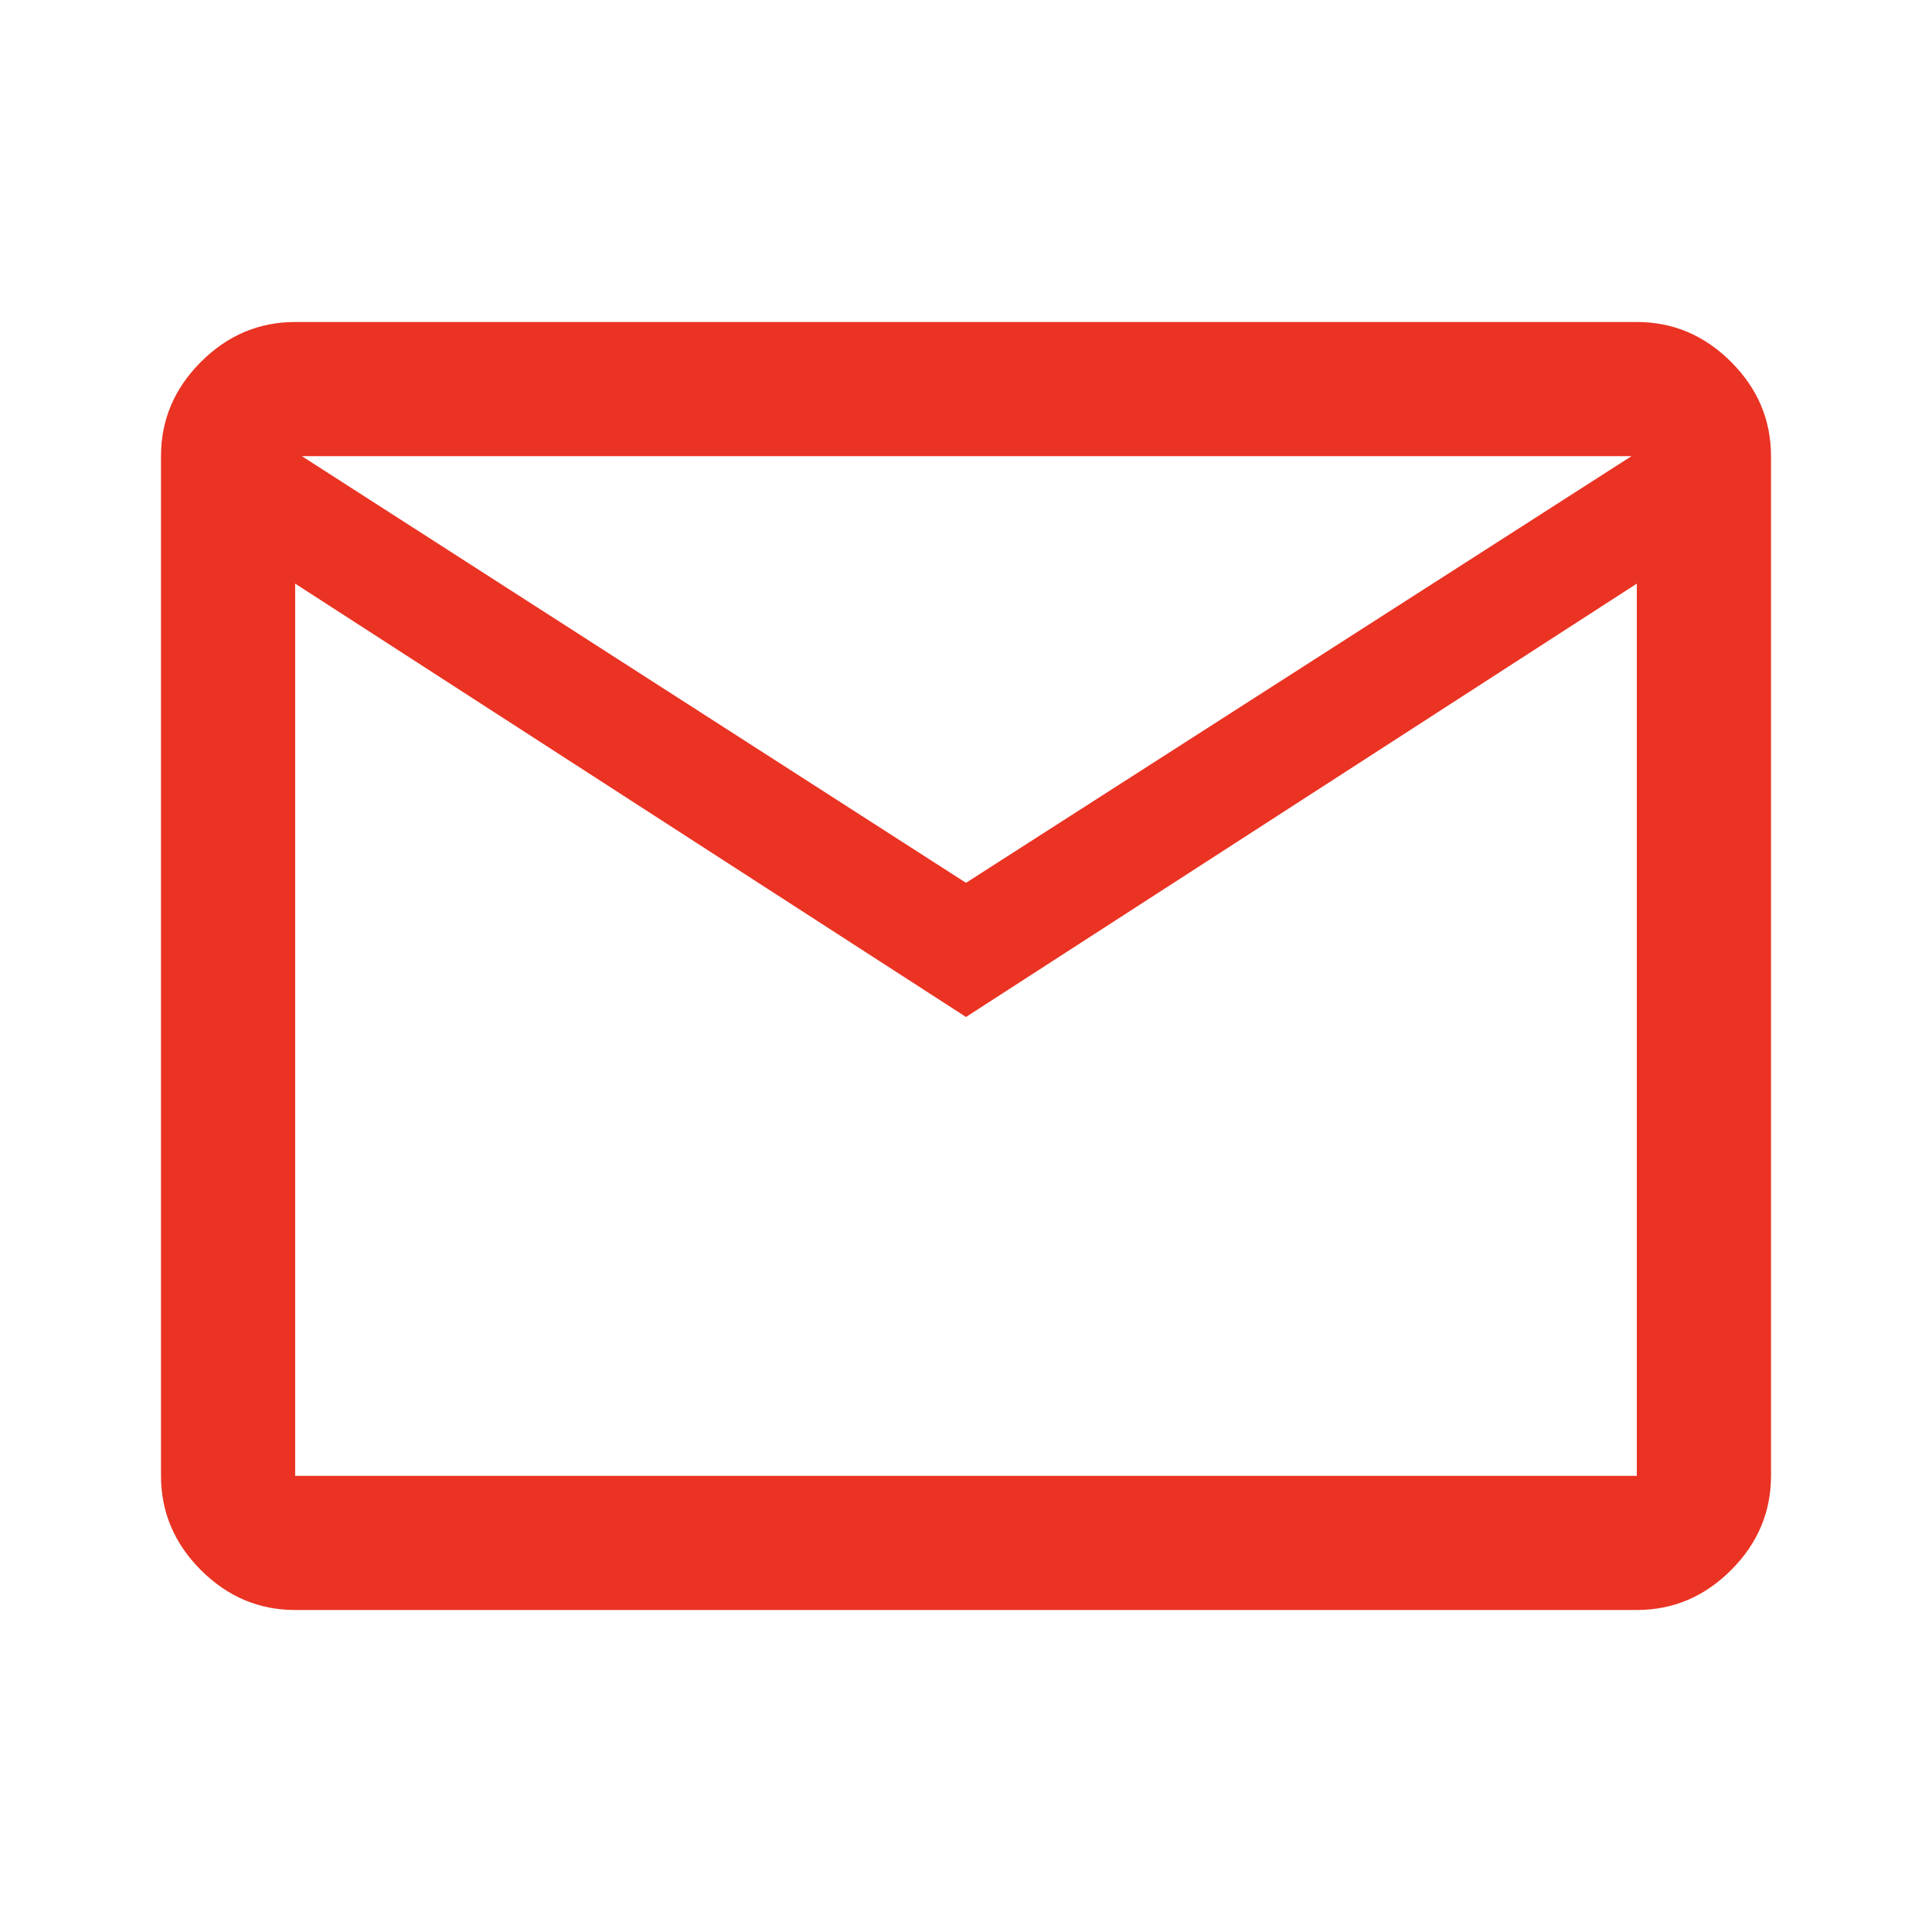
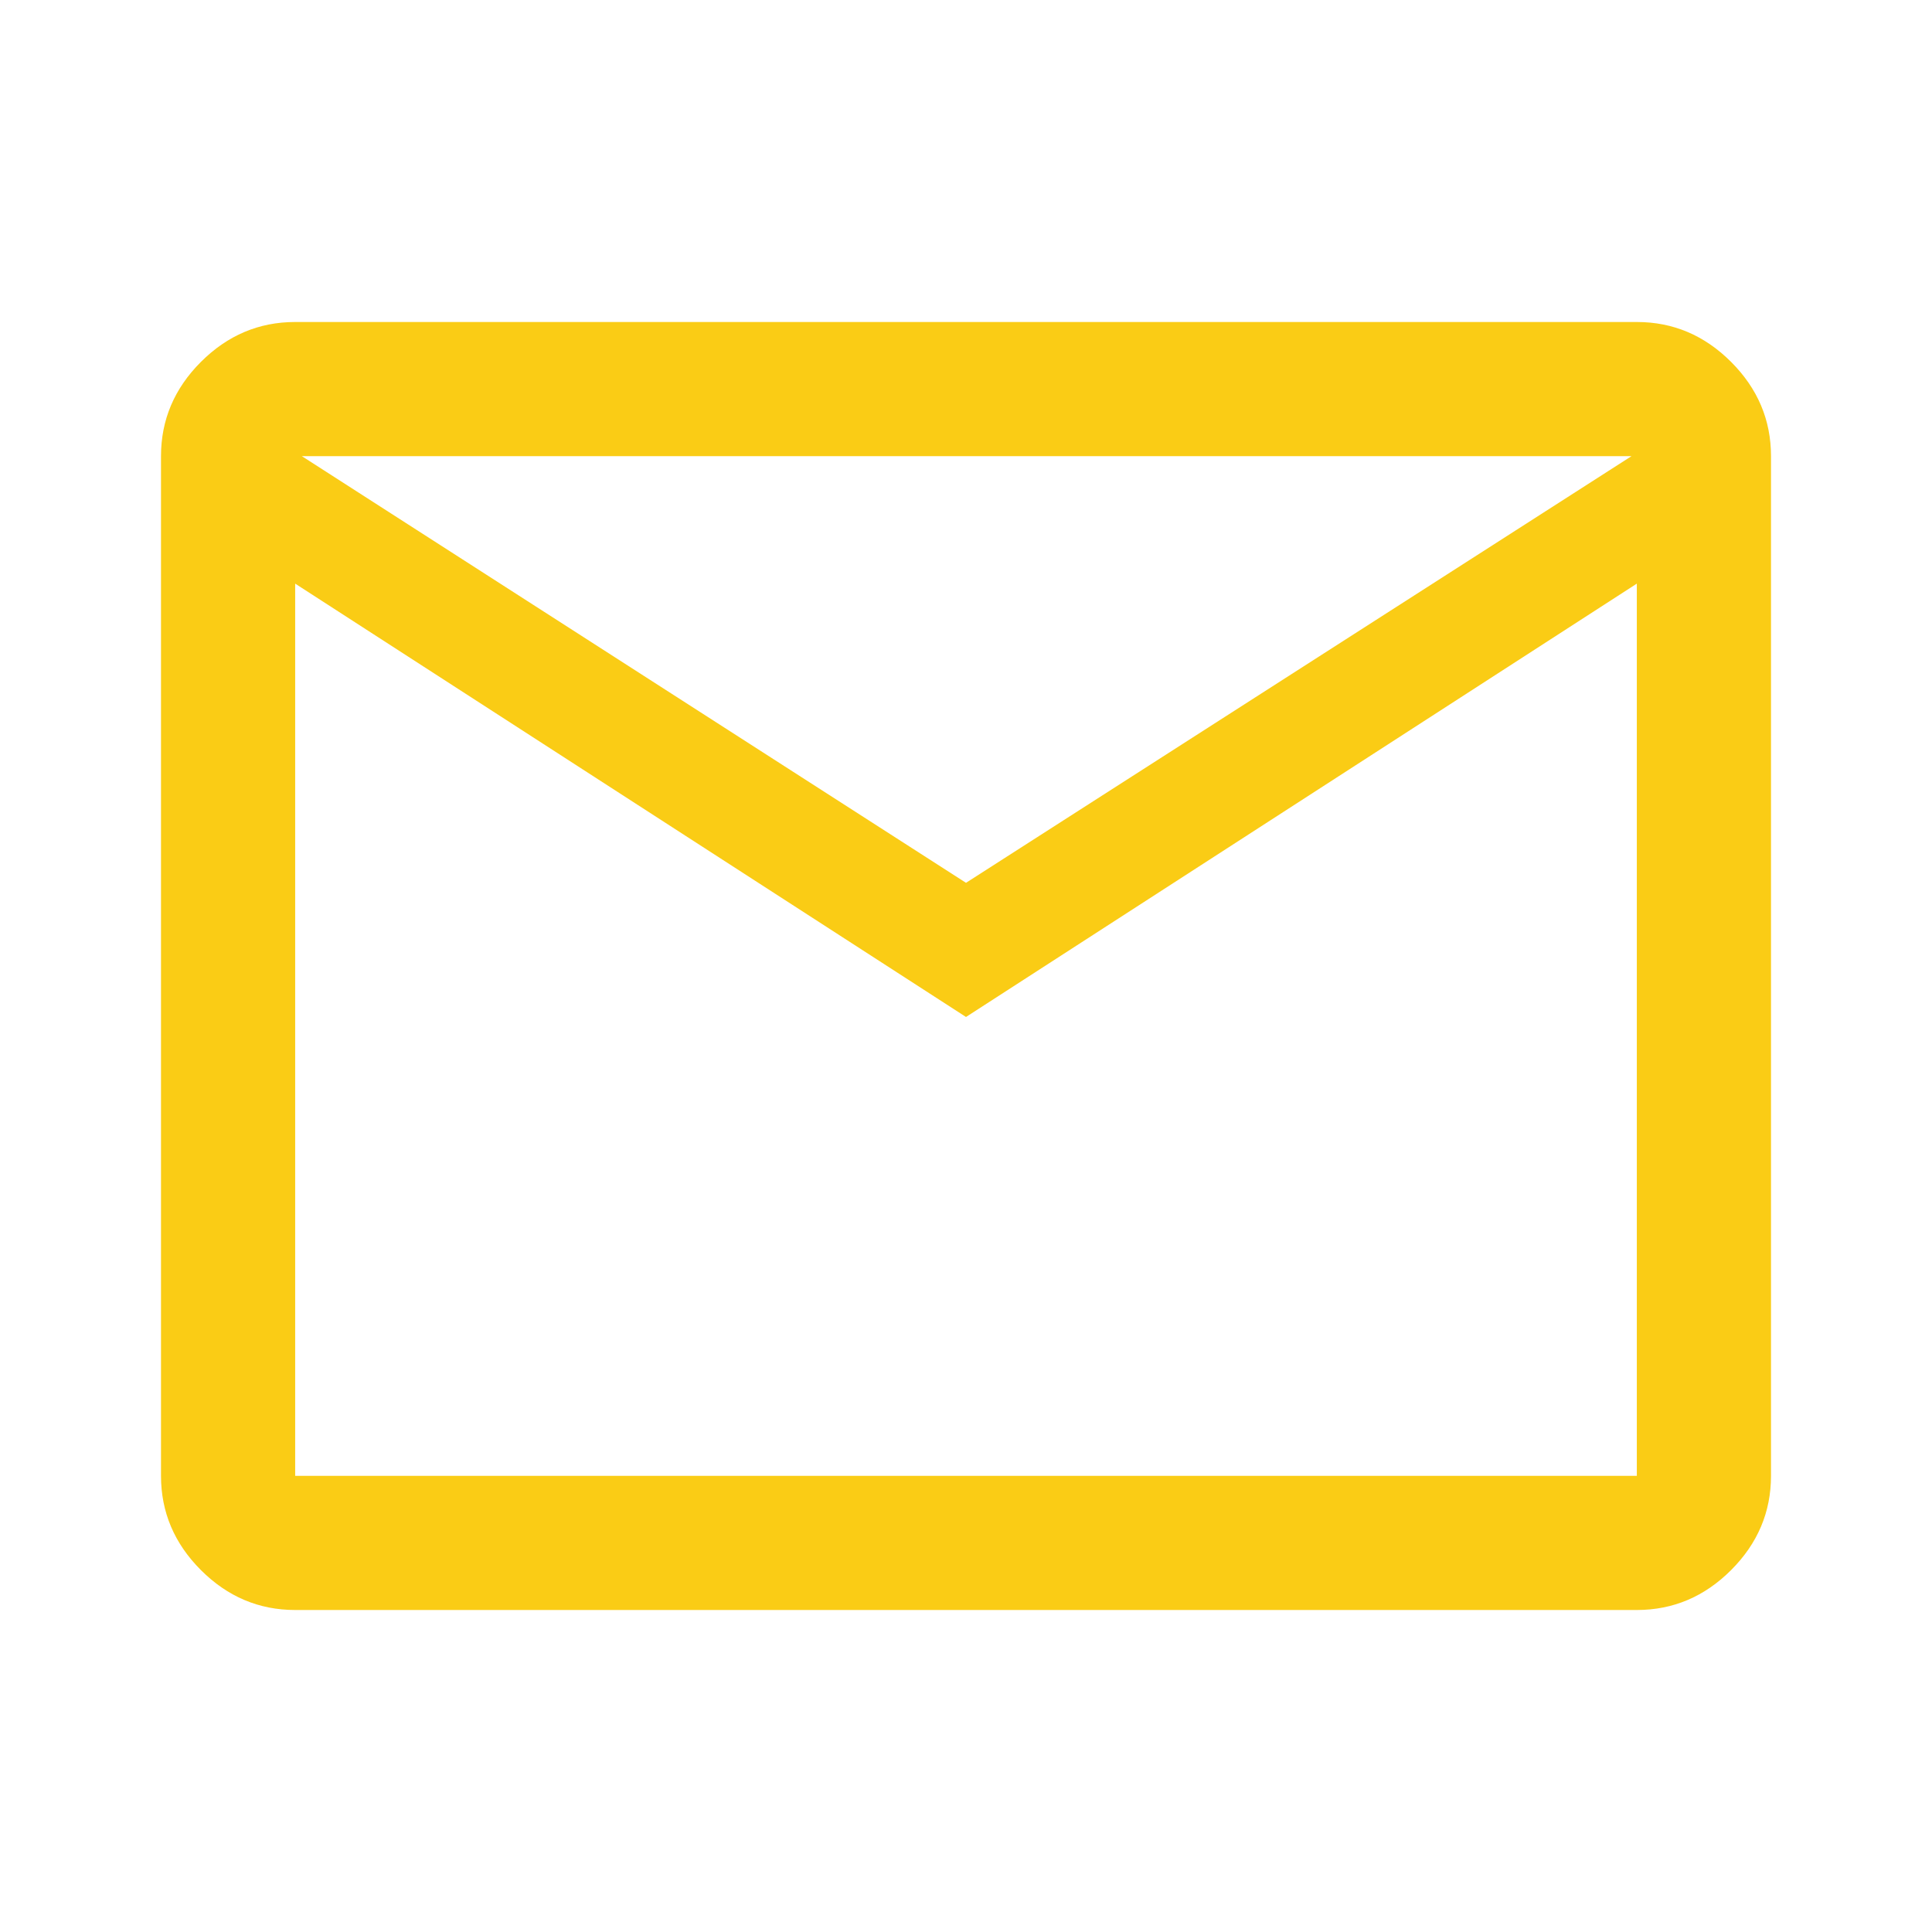
- <svg xmlns="http://www.w3.org/2000/svg" height="32px" viewBox="0 -960 960 960" width="32px" fill="#EA3323">
+ <svg xmlns="http://www.w3.org/2000/svg" height="32px" viewBox="0 -960 960 960" width="32px" fill="#FACC15">
  <path d="M146.67-160q-27 0-46.84-19.83Q80-199.67 80-226.67v-506.66q0-27 19.83-46.84Q119.67-800 146.67-800h666.66q27 0 46.84 19.83Q880-760.33 880-733.33v506.66q0 27-19.83 46.84Q840.33-160 813.33-160H146.67ZM480-454.67 146.67-670v443.33h666.66V-670L480-454.67Zm0-66.66 330.67-212H150l330 212ZM146.67-670v-63.33V-226.67-670Z" />
</svg>
